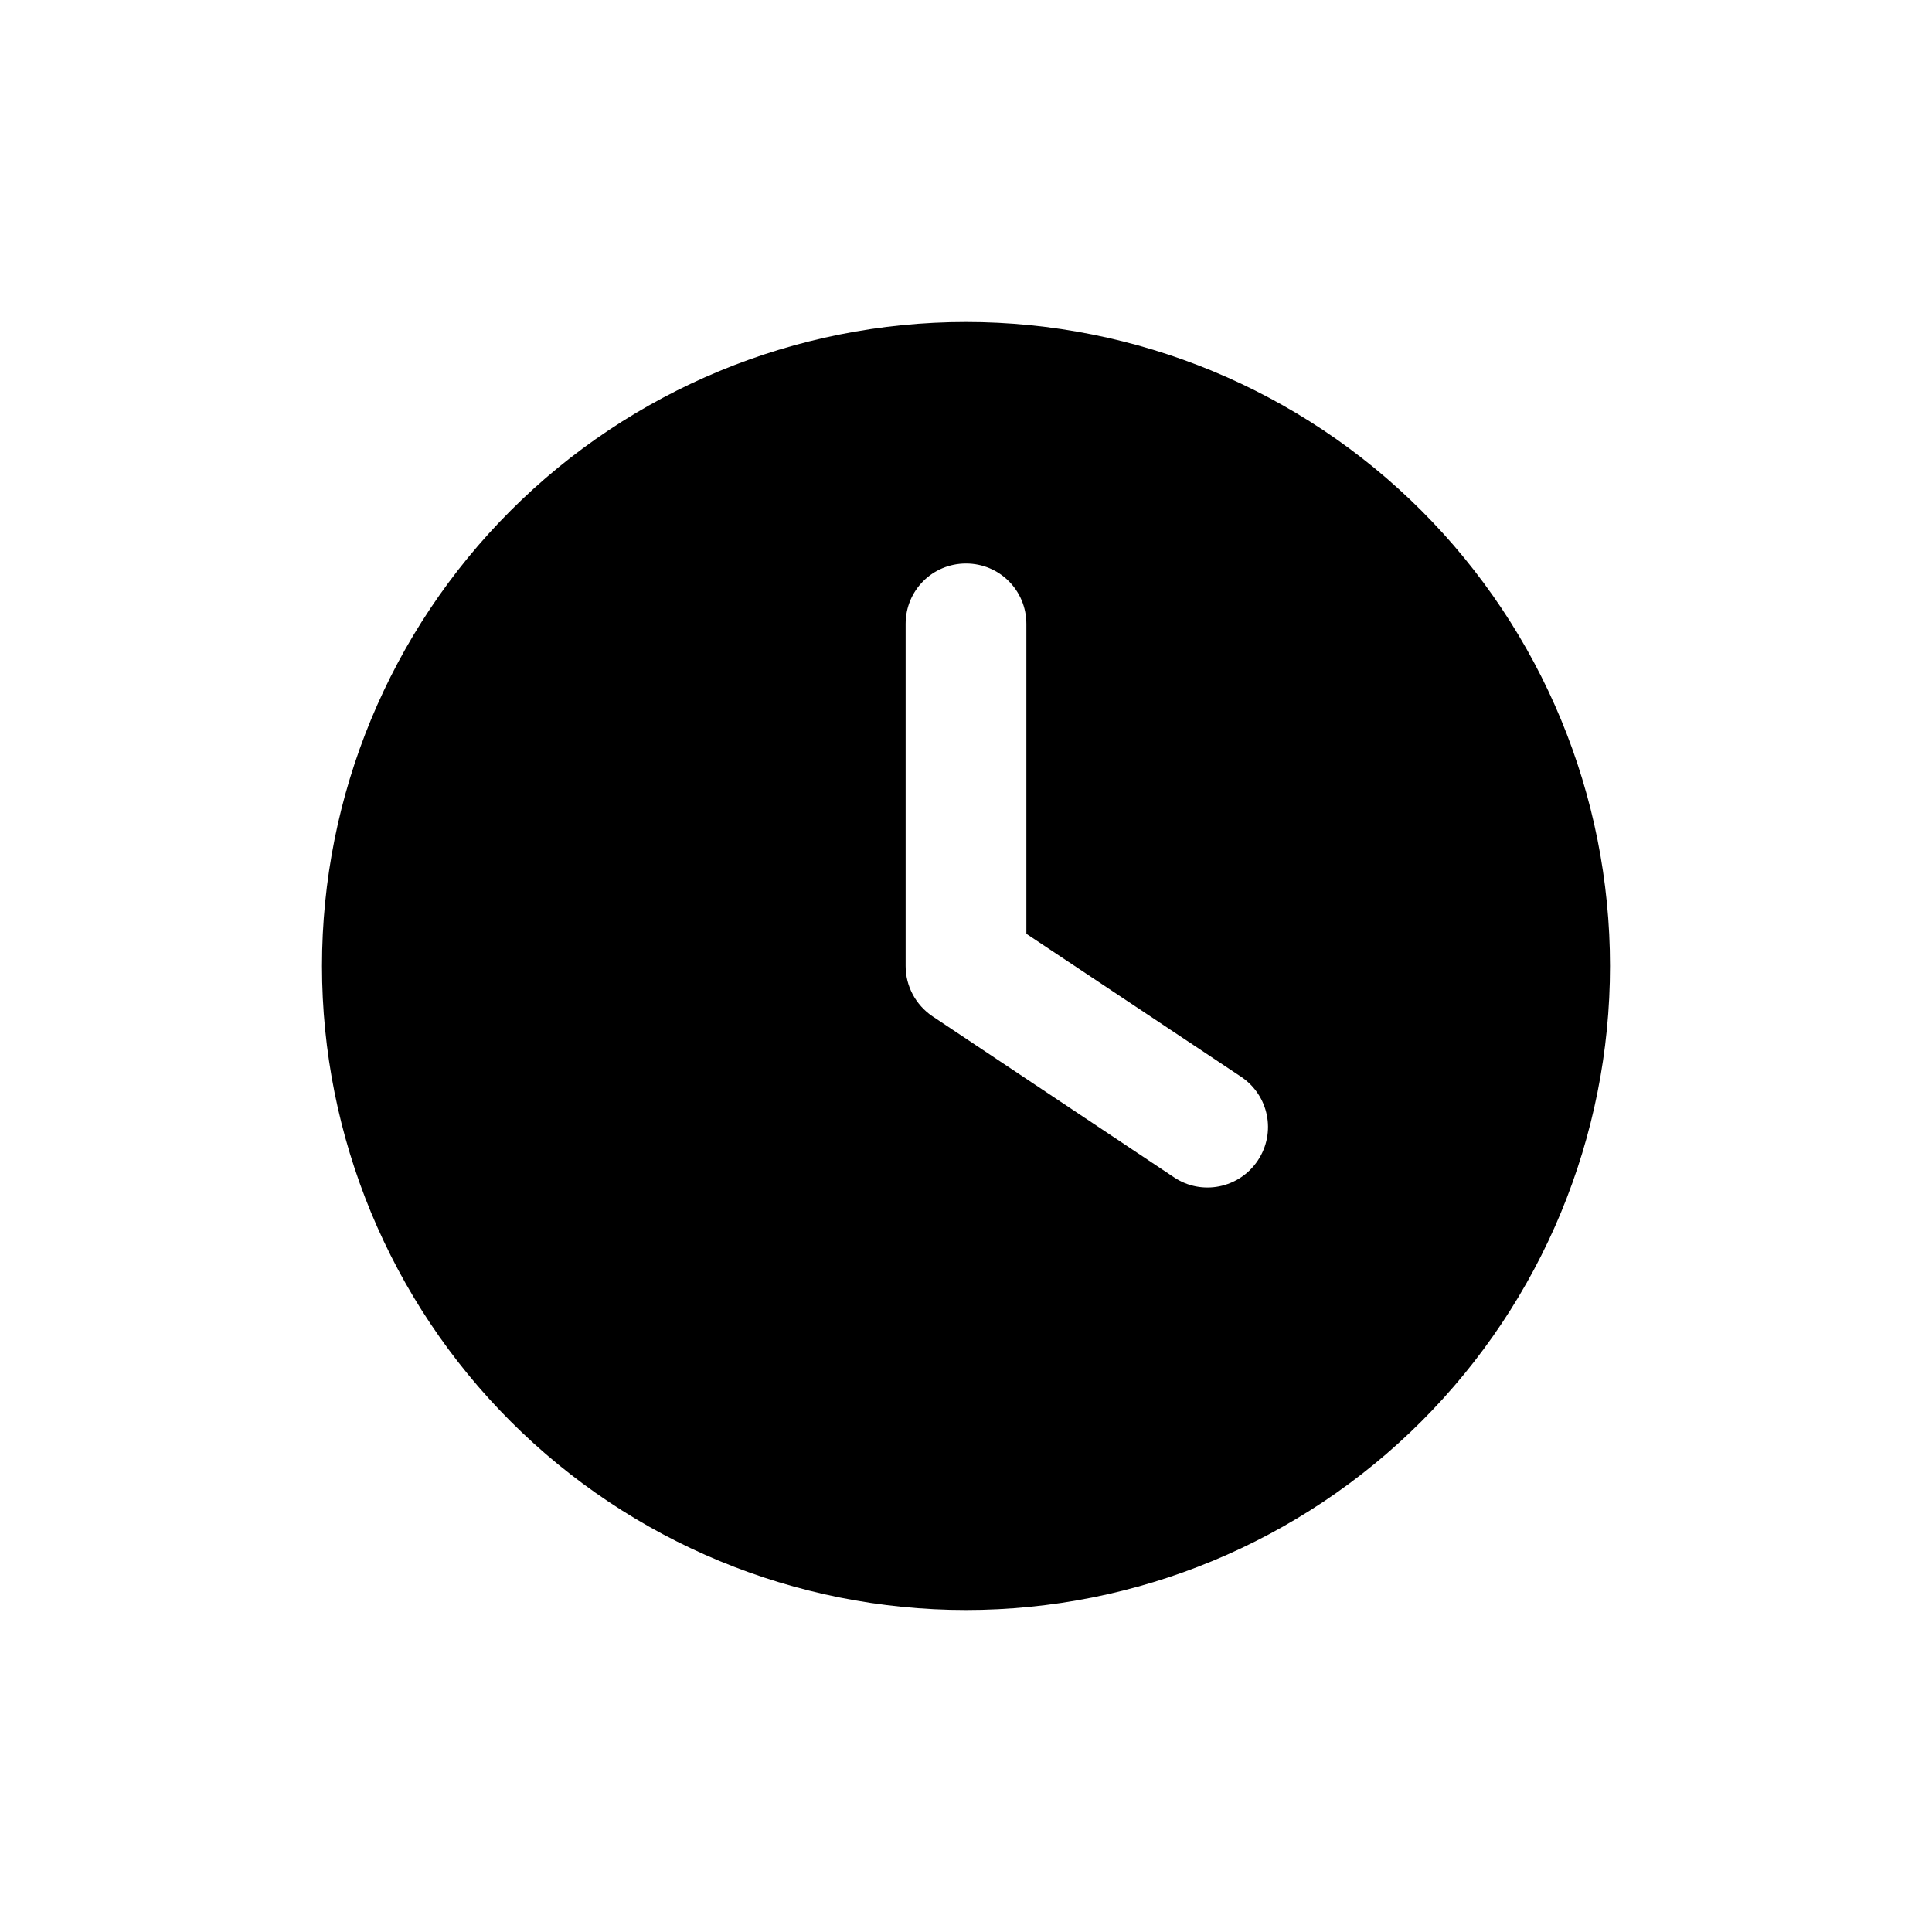
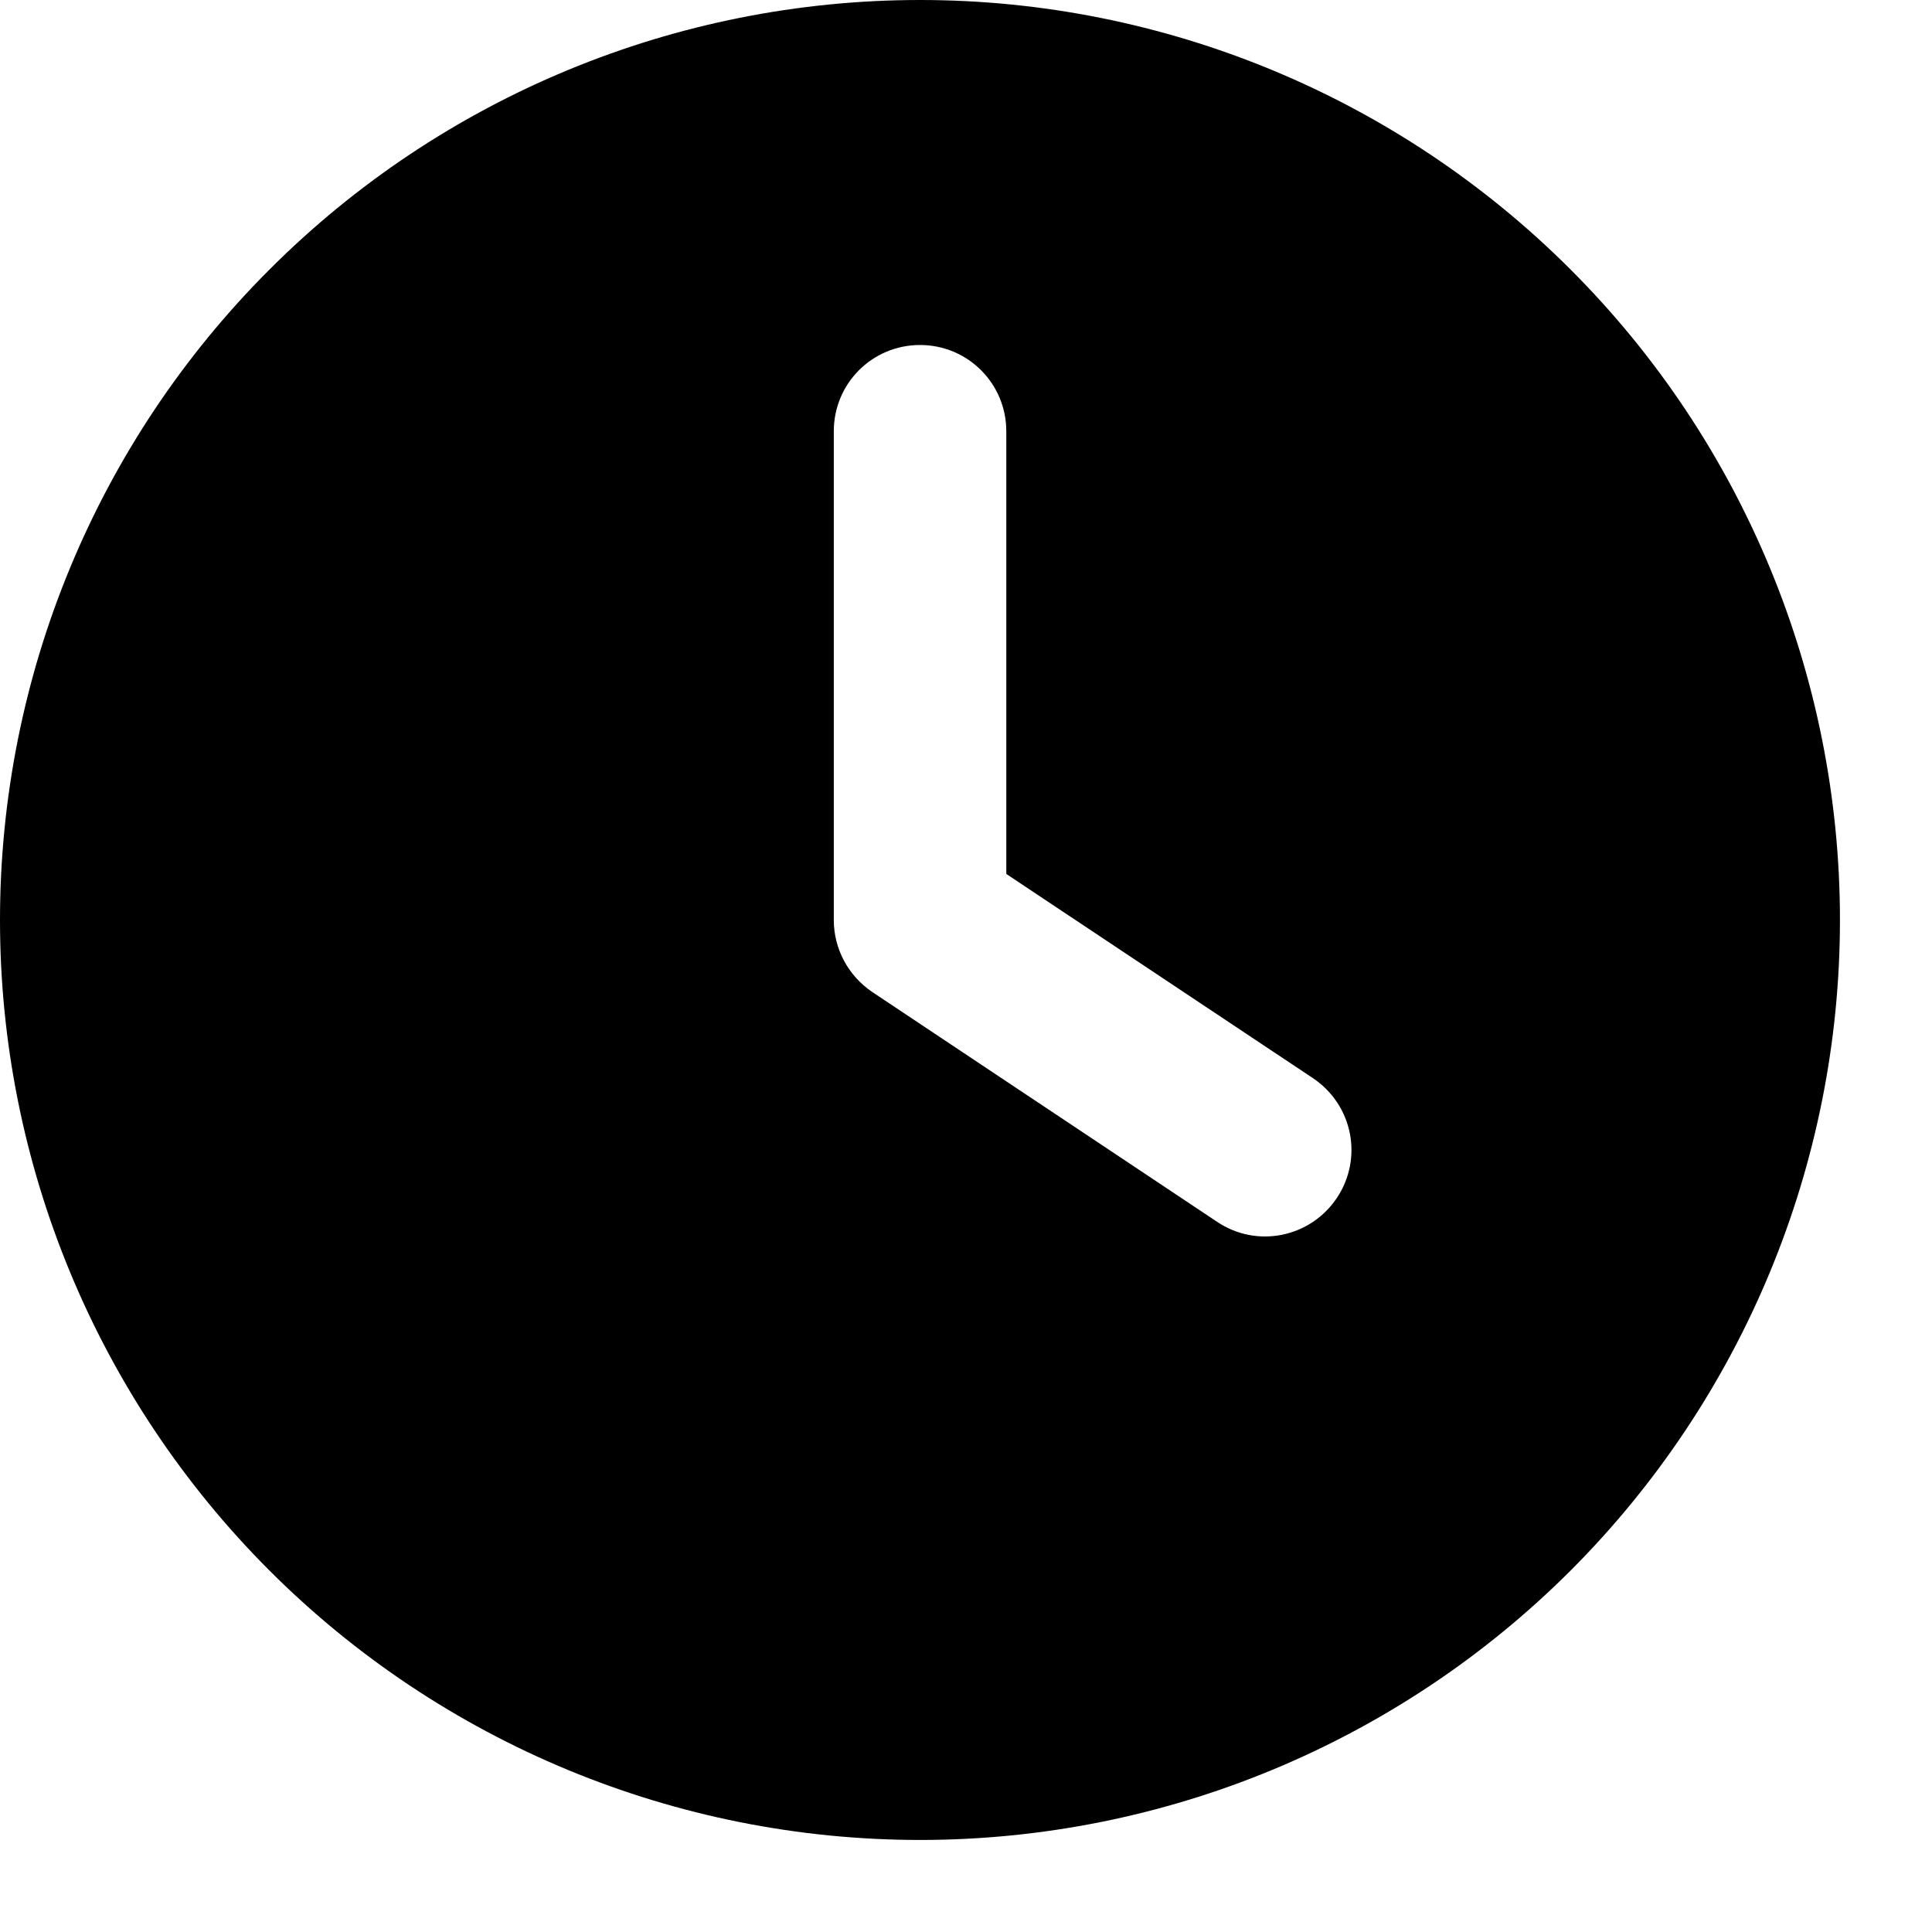
- <svg xmlns="http://www.w3.org/2000/svg" width="24" height="24" viewBox="0 0 24 24" fill="none">
-   <path d="M12 4C14.122 4 16.157 4.843 17.657 6.343C19.157 7.843 20 9.878 20 12C20 14.122 19.157 16.157 17.657 17.657C16.157 19.157 14.122 20 12 20C9.878 20 7.843 19.157 6.343 17.657C4.843 16.157 4 14.122 4 12C4 9.878 4.843 7.843 6.343 6.343C7.843 4.843 9.878 4 12 4ZM11.25 7.75V12C11.25 12.25 11.375 12.484 11.584 12.625L14.584 14.625C14.928 14.856 15.394 14.762 15.625 14.416C15.856 14.069 15.762 13.606 15.416 13.375L12.75 11.6V7.75C12.75 7.334 12.416 7 12 7C11.584 7 11.25 7.334 11.25 7.75Z" fill="currentColor" />
+ <svg xmlns="http://www.w3.org/2000/svg" width="14" height="14" viewBox="0 0 14 14" fill="none">
+   <path d="M6.667 0C8.435 0 10.13 0.702 11.381 1.953C12.631 3.203 13.333 4.899 13.333 6.667C13.333 8.435 12.631 10.13 11.381 11.381C10.13 12.631 8.435 13.333 6.667 13.333C4.899 13.333 3.203 12.631 1.953 11.381C0.702 10.13 0 8.435 0 6.667C0 4.899 0.702 3.203 1.953 1.953C3.203 0.702 4.899 0 6.667 0ZM6.042 3.125V6.667C6.042 6.875 6.146 7.07 6.32 7.188L8.82 8.854C9.107 9.047 9.495 8.969 9.688 8.68C9.88 8.391 9.802 8.005 9.513 7.812L7.292 6.333V3.125C7.292 2.779 7.013 2.5 6.667 2.5C6.32 2.5 6.042 2.779 6.042 3.125Z" fill="currentColor" />
</svg>
